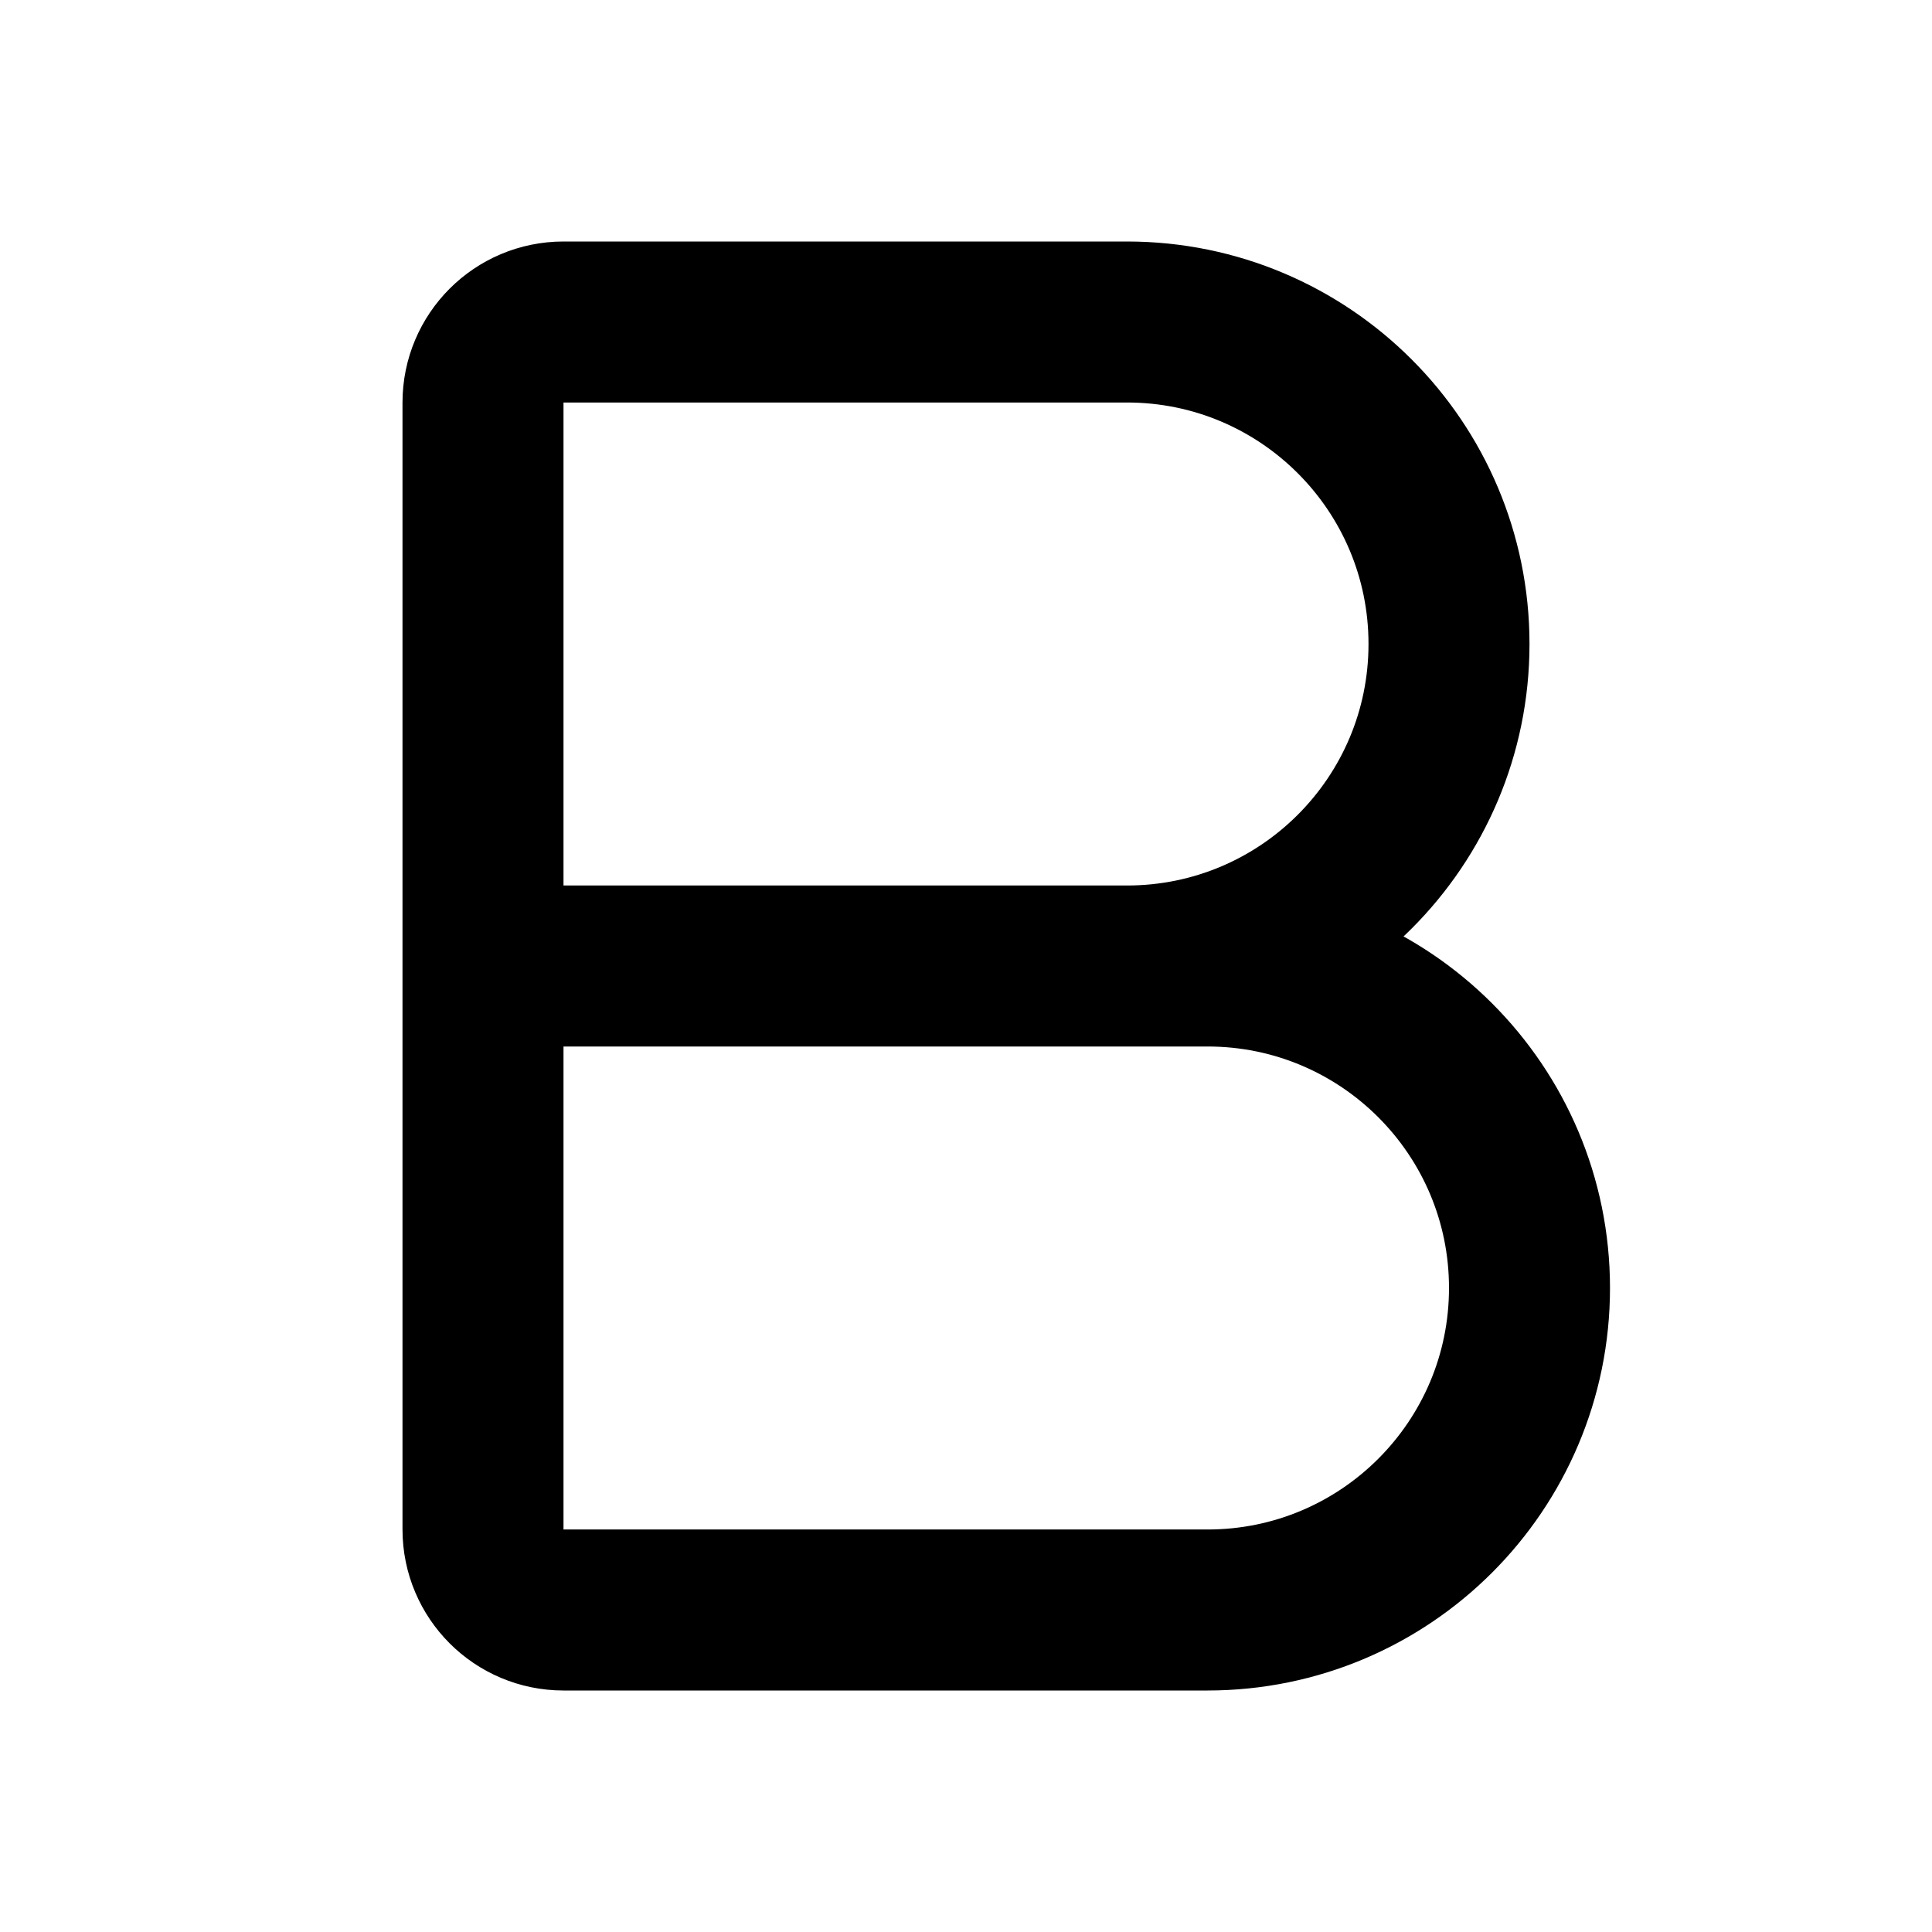
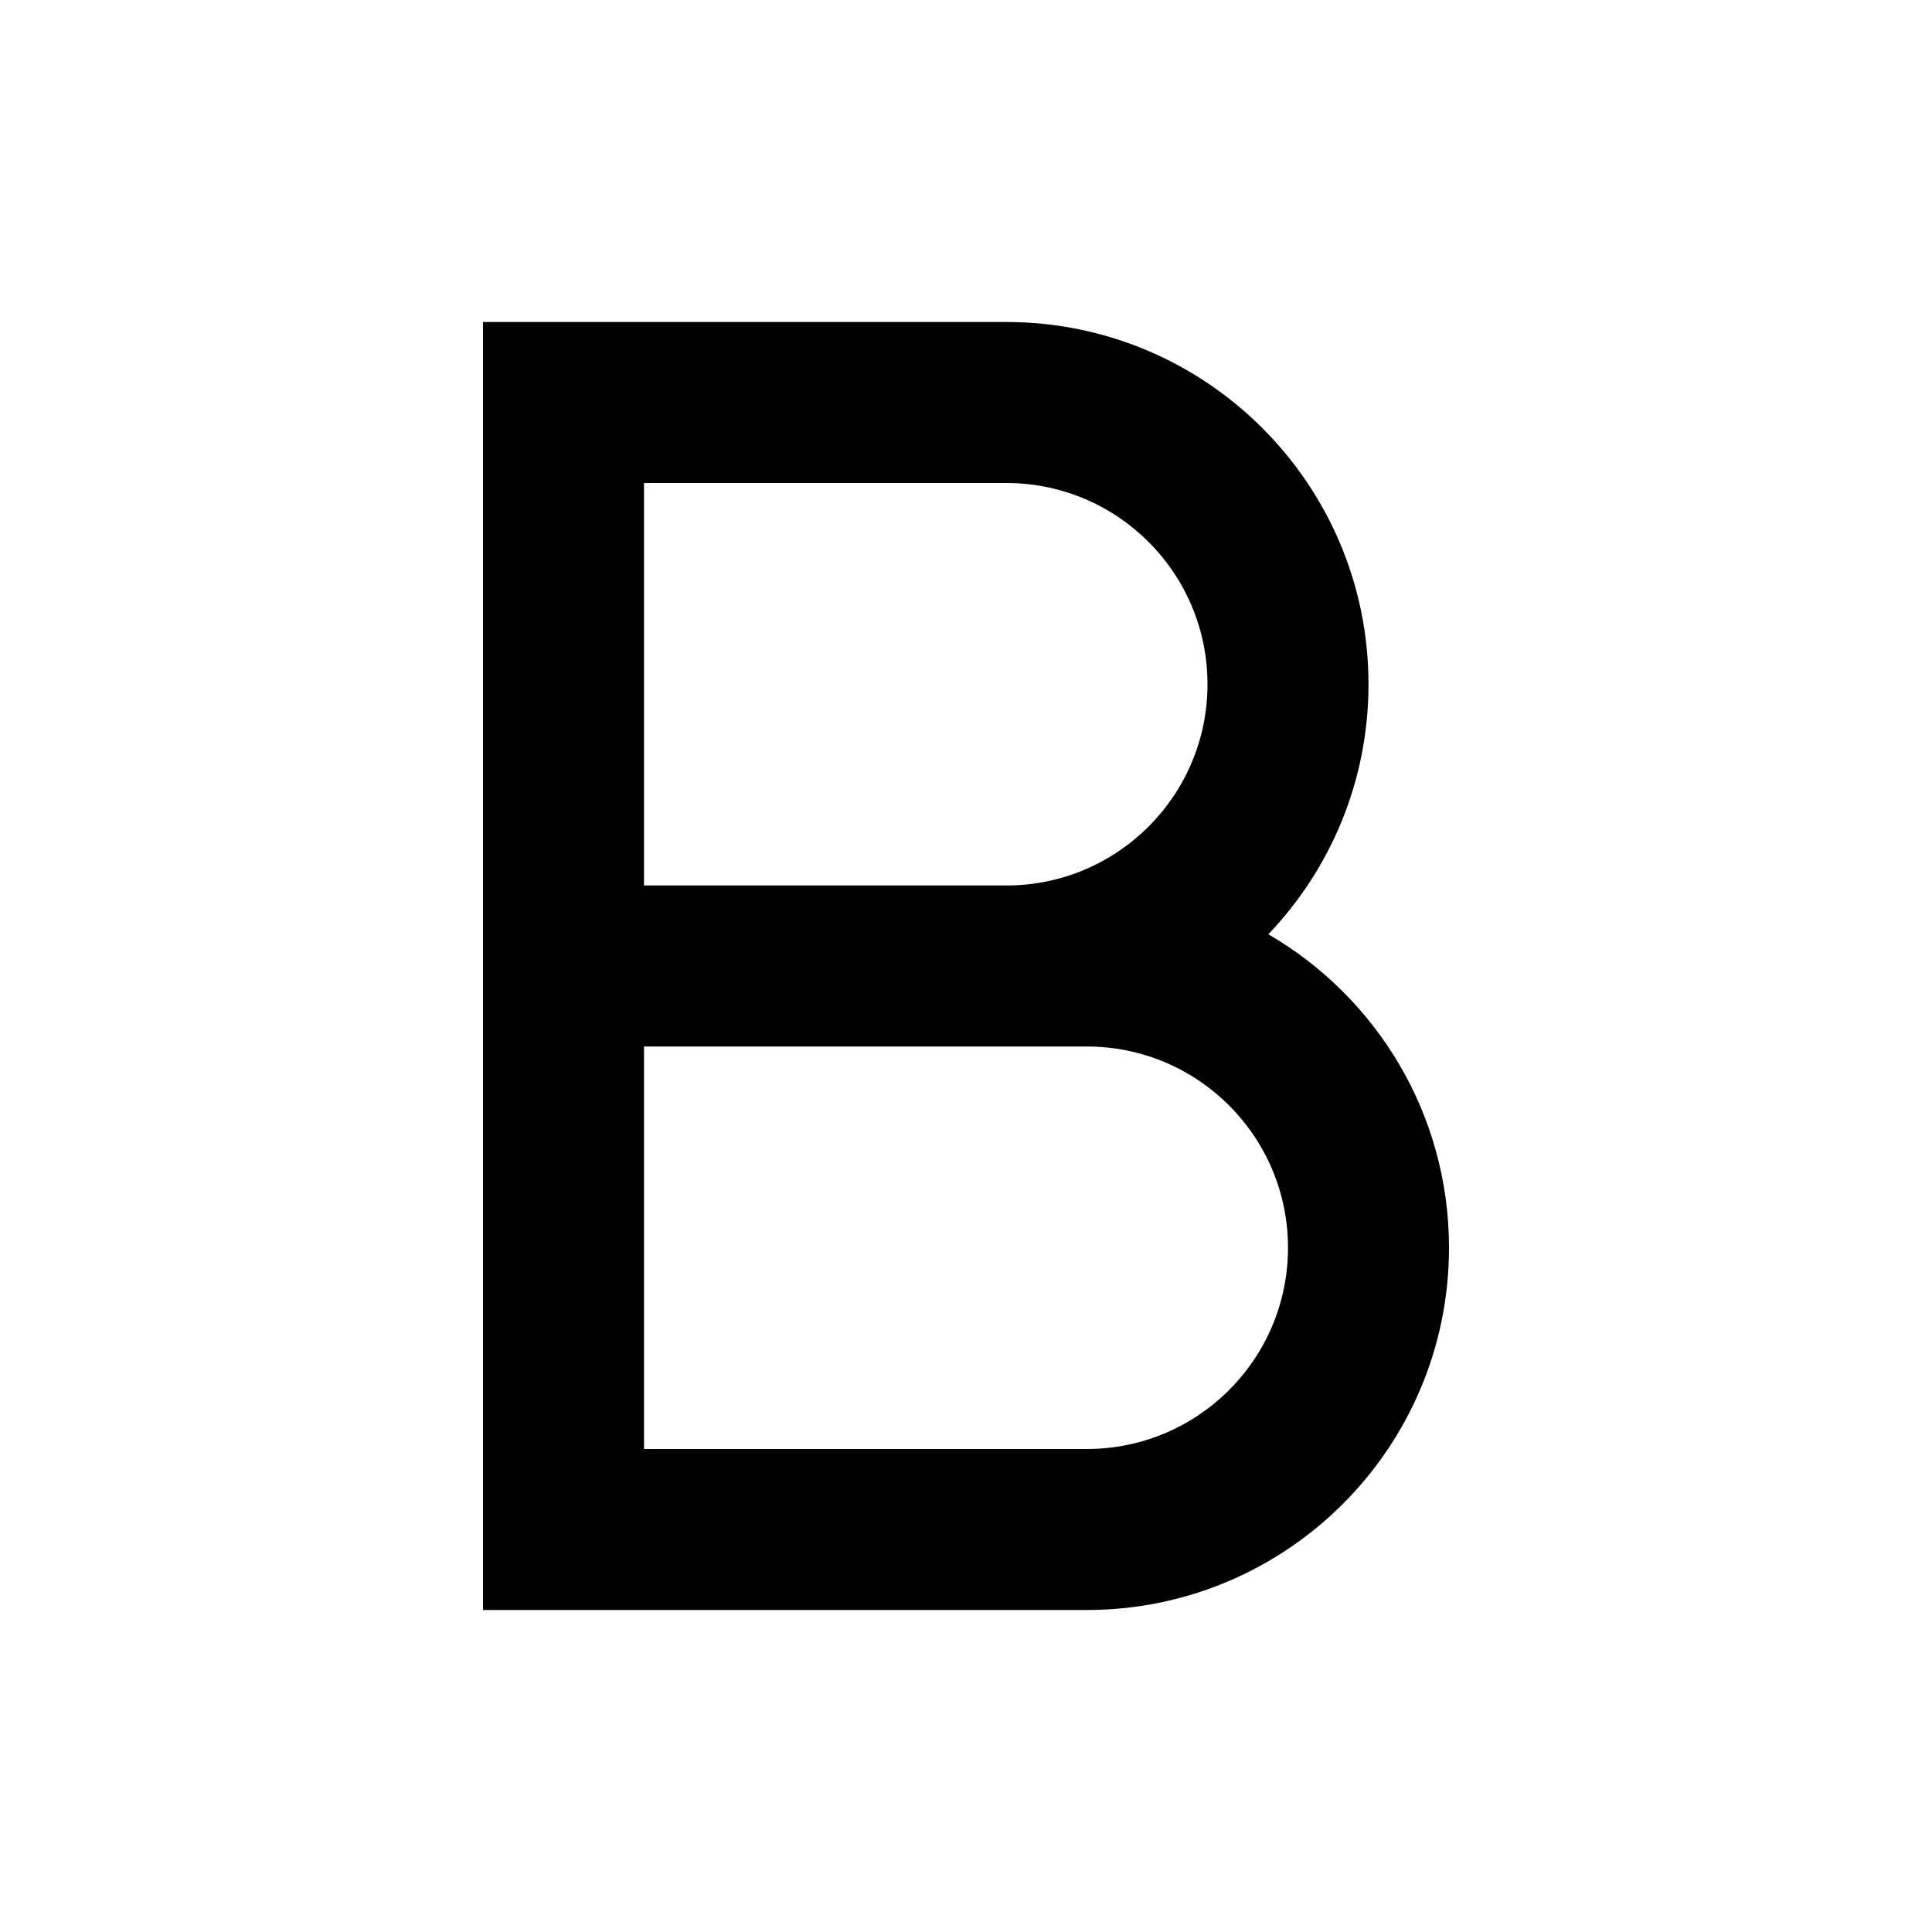
- <svg xmlns="http://www.w3.org/2000/svg" width="24" height="24" fill="none" stroke="currentColor" stroke-linecap="round" stroke-linejoin="round" stroke-width="2" viewBox="0 0 24 24">
-   <path d="M6 12h9a4 4 0 0 1 0 8H7a1 1 0 0 1-1-1V5a1 1 0 0 1 1-1h7a4 4 0 0 1 0 8" />
+ <svg xmlns="http://www.w3.org/2000/svg" viewBox="0 0 24 24" fill="currentColor">
+   <path d="M8 11H12.5C13.881 11 15 9.881 15 8.5C15 7.119 13.881 6 12.5 6H8V11ZM18 15.5C18 17.985 15.985 20 13.5 20H6V4H12.5C14.985 4 17 6.015 17 8.5C17 9.704 16.527 10.798 15.756 11.606C17.098 12.385 18 13.837 18 15.5ZM8 13V18H13.5C14.881 18 16 16.881 16 15.5C16 14.119 14.881 13 13.5 13H8Z" />
</svg>
